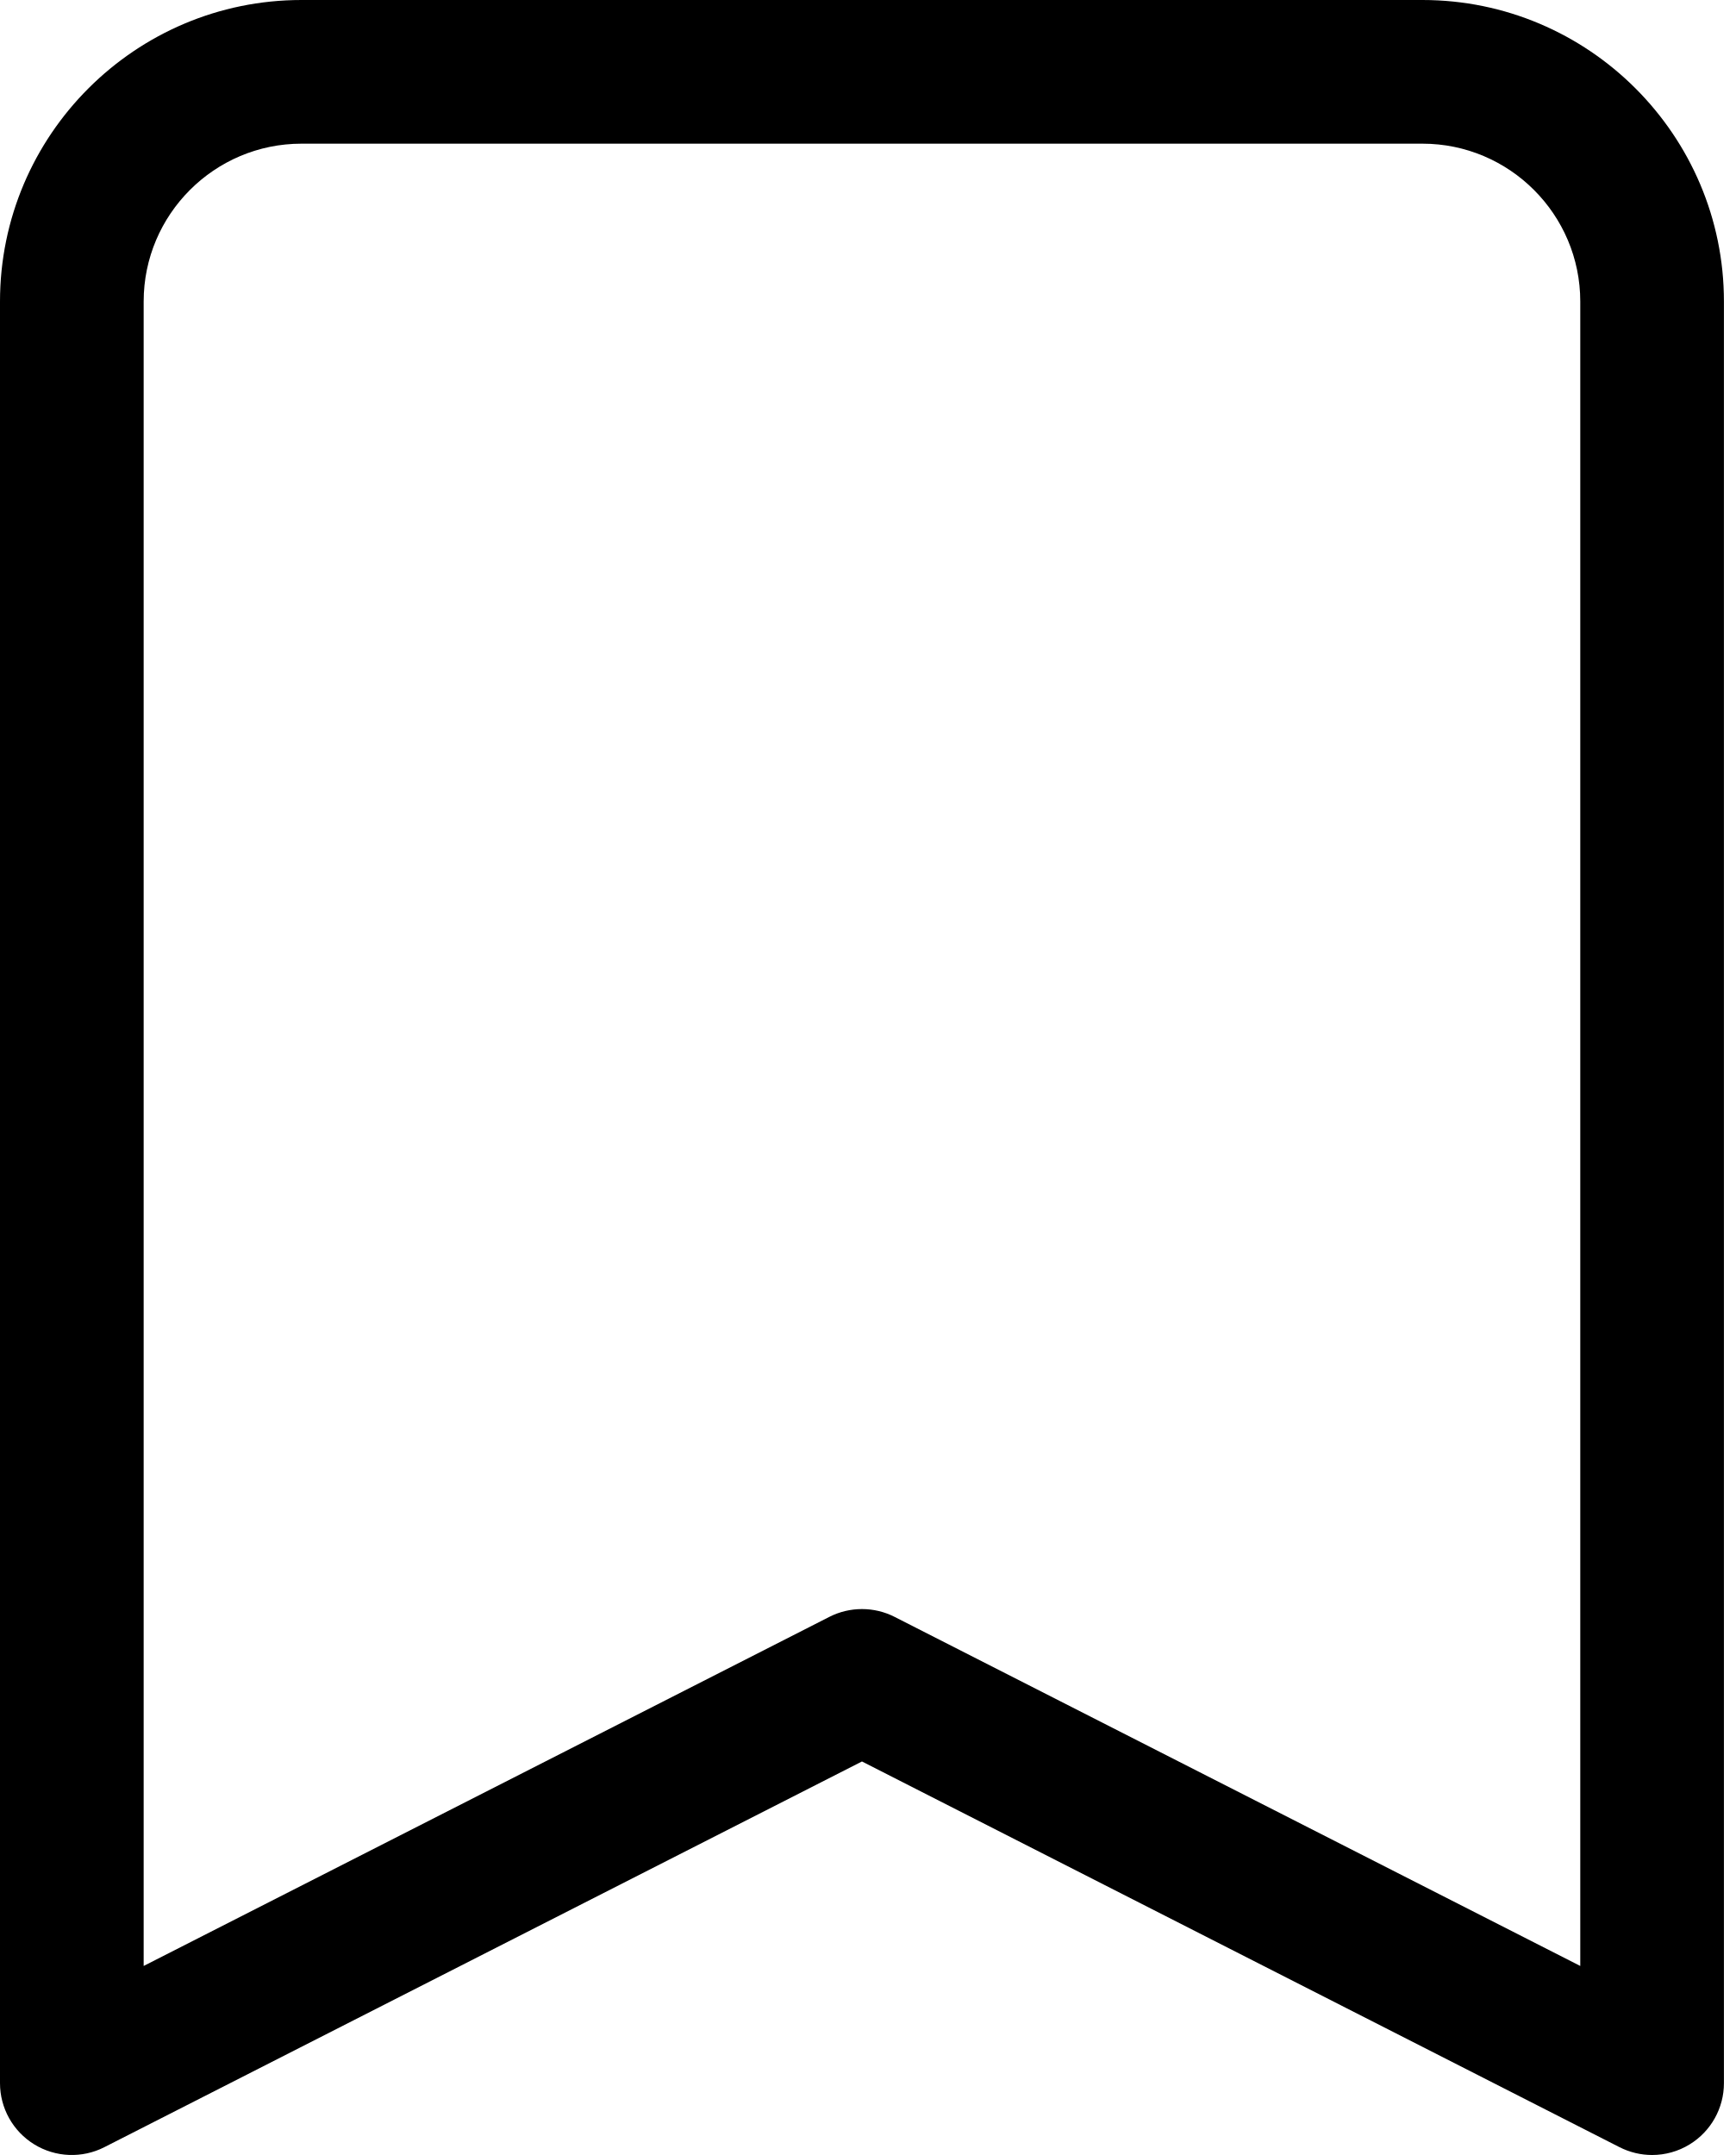
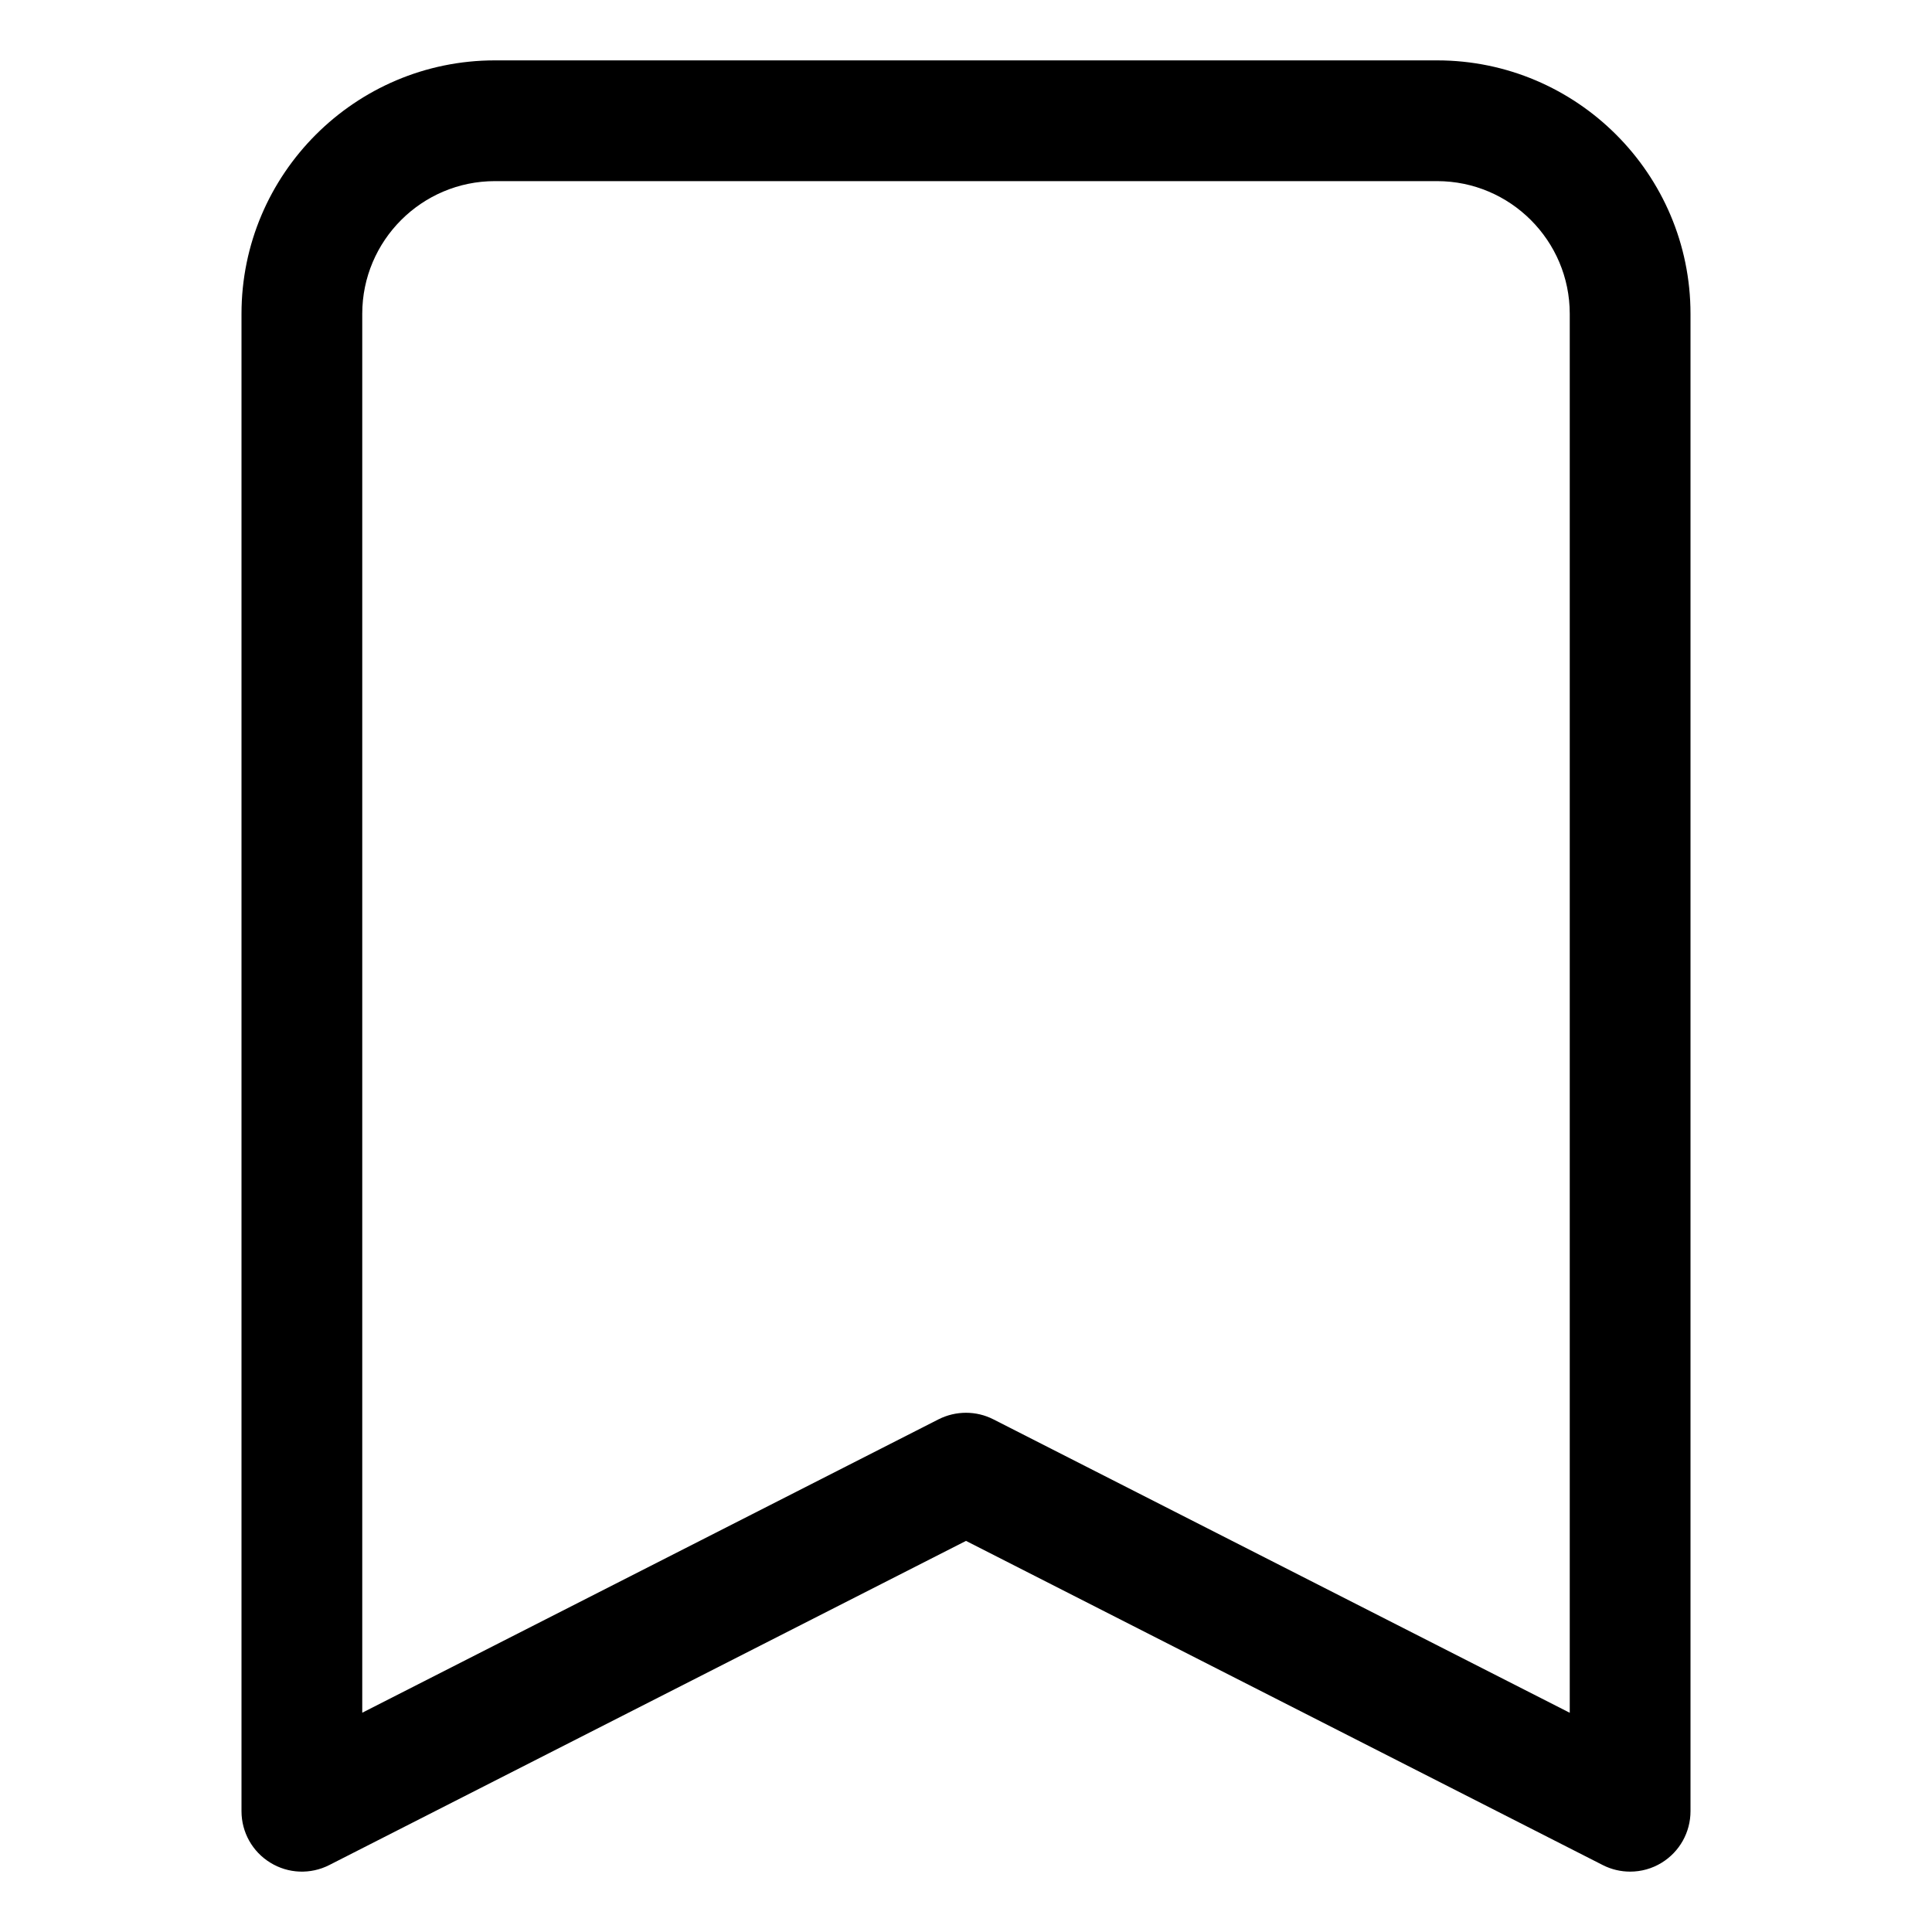
- <svg xmlns="http://www.w3.org/2000/svg" width="29" height="36" viewBox="0 0 29 36" fill="none">
-   <path d="M27.6 36C27.413 36 27.227 35.956 27.055 35.869L14.4 29.426L1.744 35.869C1.373 36.059 0.928 36.041 0.573 35.823C0.217 35.605 0 35.217 0 34.8V5.037C0 2.259 2.259 0 5.037 0H23.763C26.54 0 28.8 2.259 28.8 5.037V34.8C28.8 35.217 28.583 35.605 28.227 35.823C28.035 35.941 27.818 36 27.6 36ZM14.4 26.88C14.587 26.88 14.773 26.923 14.944 27.01L26.4 32.842V5.037C26.4 3.583 25.217 2.4 23.763 2.4H5.037C3.583 2.4 2.4 3.583 2.4 5.037V32.842L13.856 27.01C14.027 26.923 14.213 26.88 14.4 26.88Z" fill="black" />
+ <svg xmlns="http://www.w3.org/2000/svg" id="Layer_1" style="enable-background:new 0 0 32 32;" version="1.1" viewBox="0 0 32 32" xml:space="preserve">
+   <g>
+     <g>
+       <g>
+         <path d="M27,31c-0.155,0-0.311-0.036-0.454-0.109L16,25.522L5.454,30.891     c-0.31,0.158-0.68,0.144-0.976-0.039C4.181,30.671,4,30.348,4,30V5.197     C4,2.883,5.883,1,8.197,1h15.605C26.117,1,28,2.883,28,5.197V30     c0,0.348-0.181,0.671-0.478,0.853C27.363,30.951,27.182,31,27,31z M16,23.4     c0.156,0,0.311,0.036,0.454,0.109L26,28.369V5.197C26,3.986,25.014,3,23.803,3     H8.197C6.986,3,6,3.986,6,5.197v23.171l9.546-4.86     C15.689,23.436,15.844,23.4,16,23.4z" />
+       </g>
+     </g>
+   </g>
</svg>
